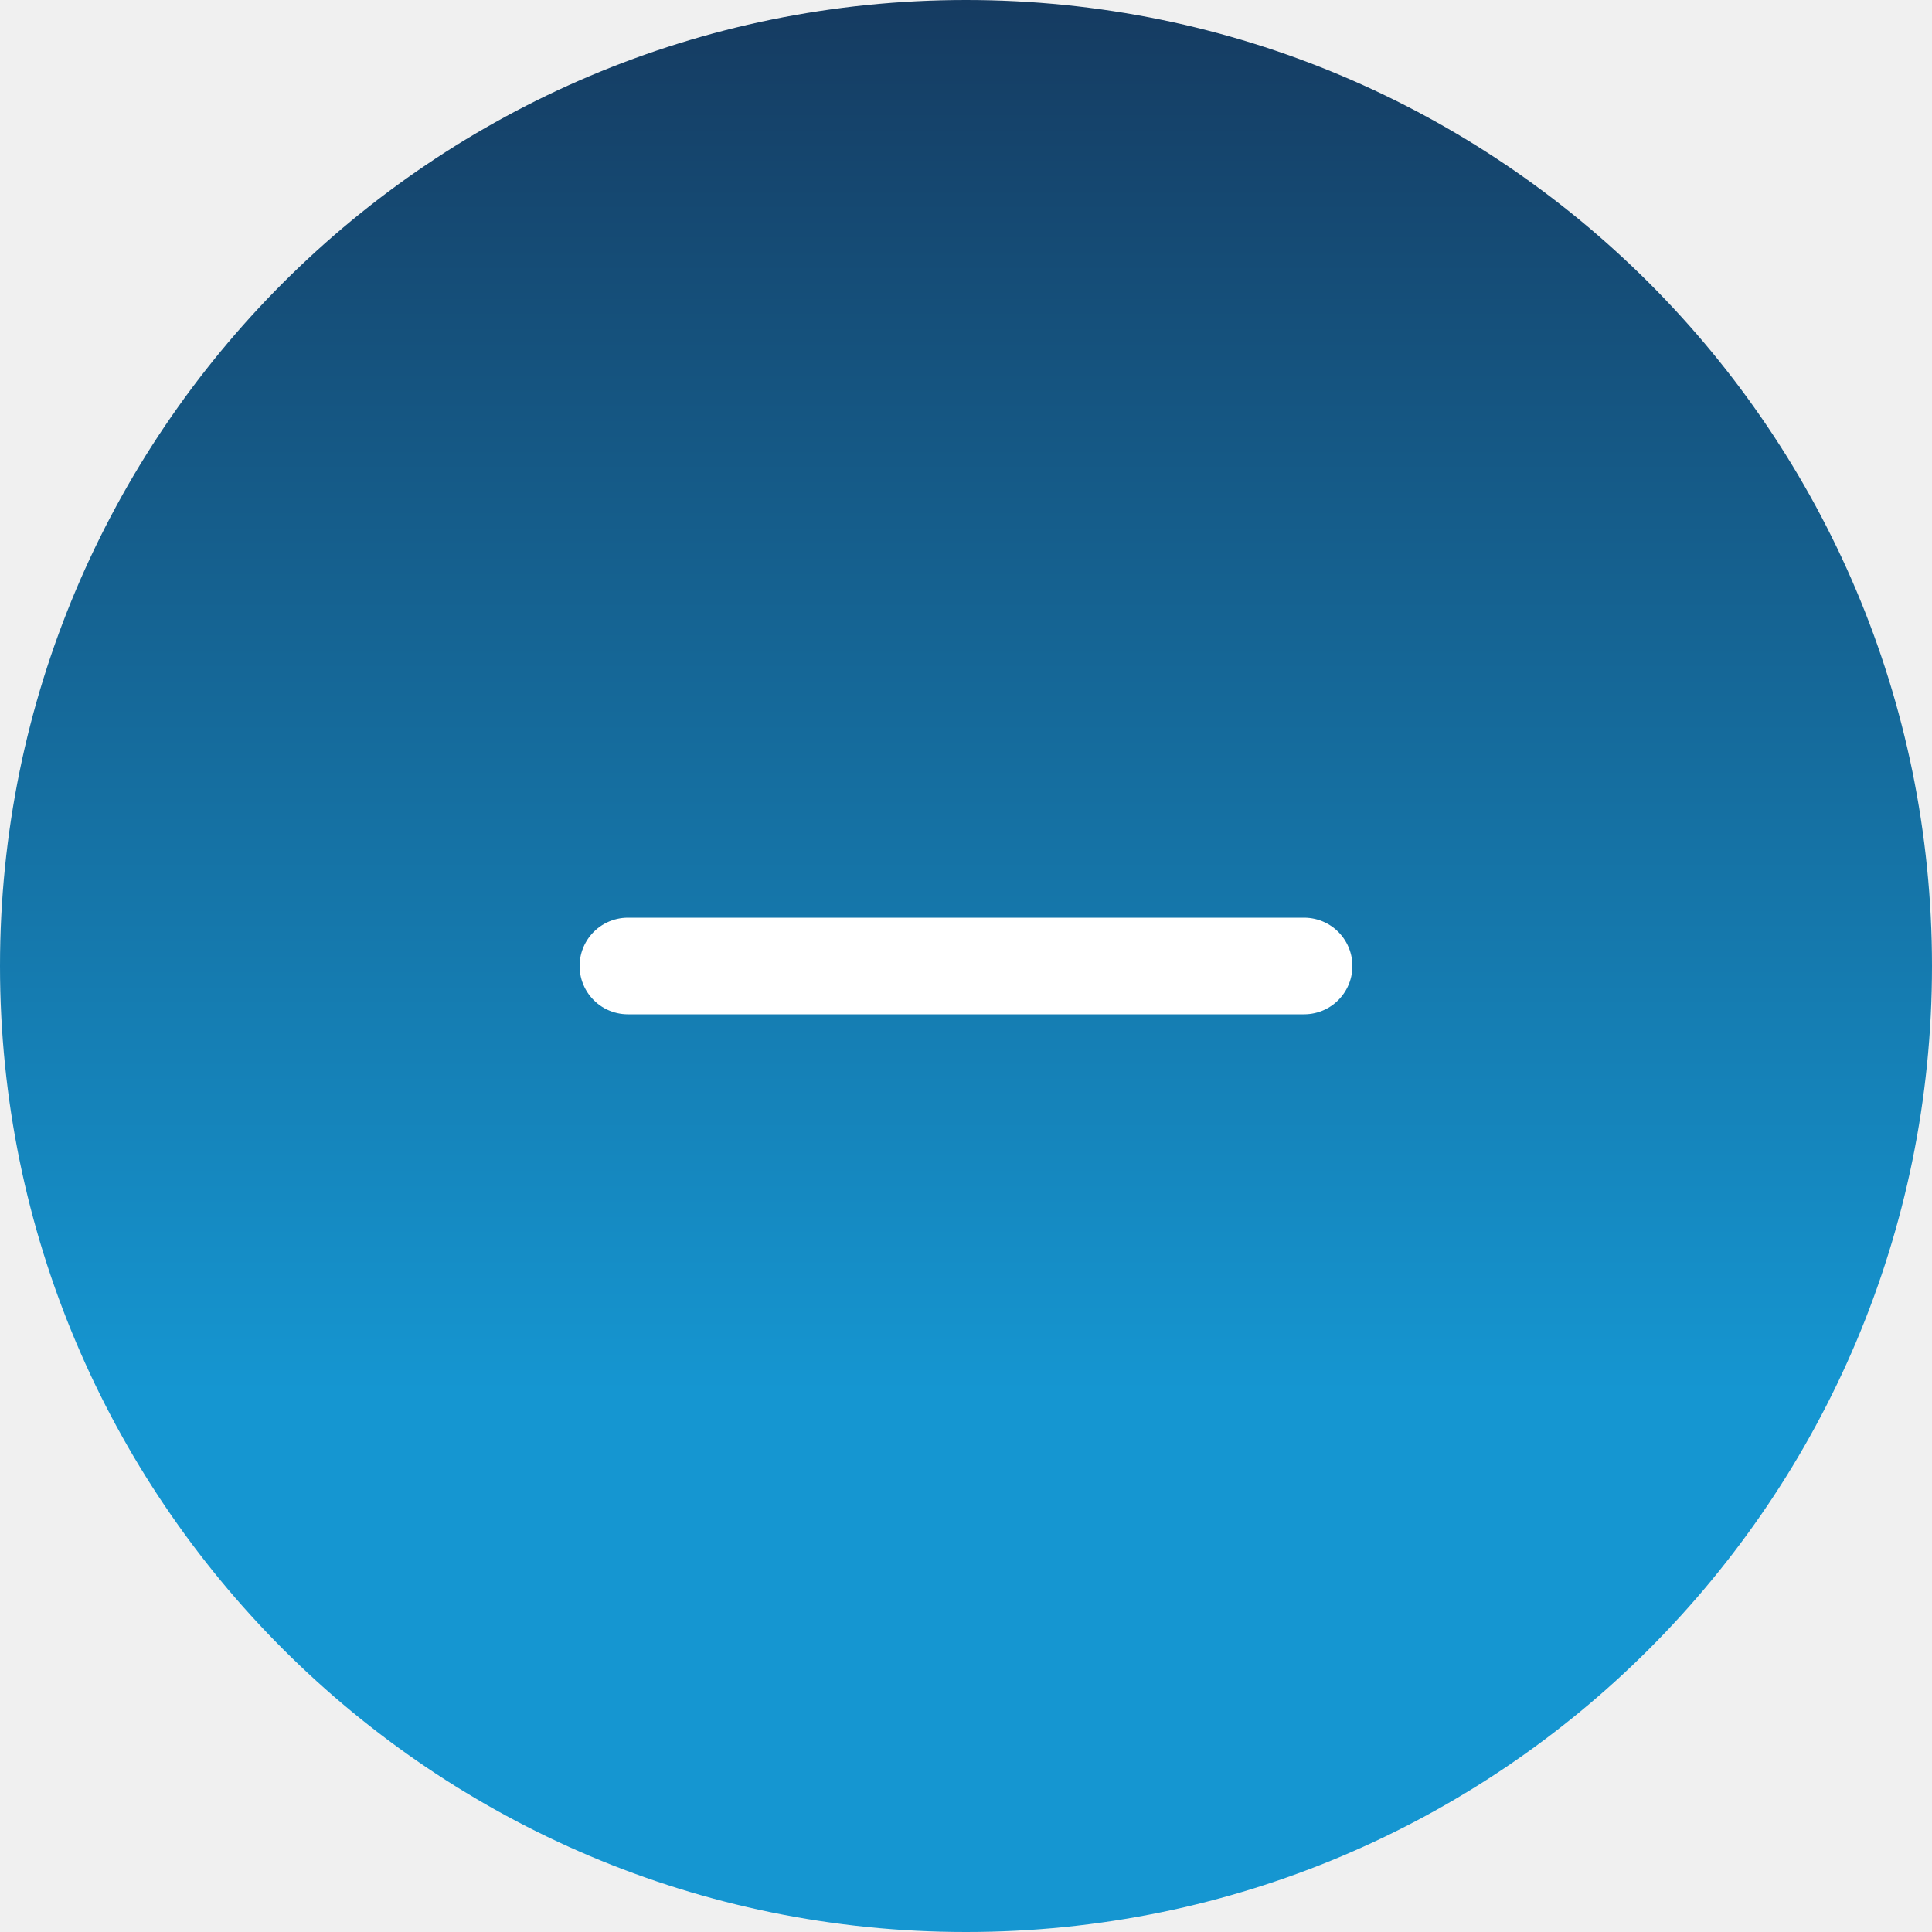
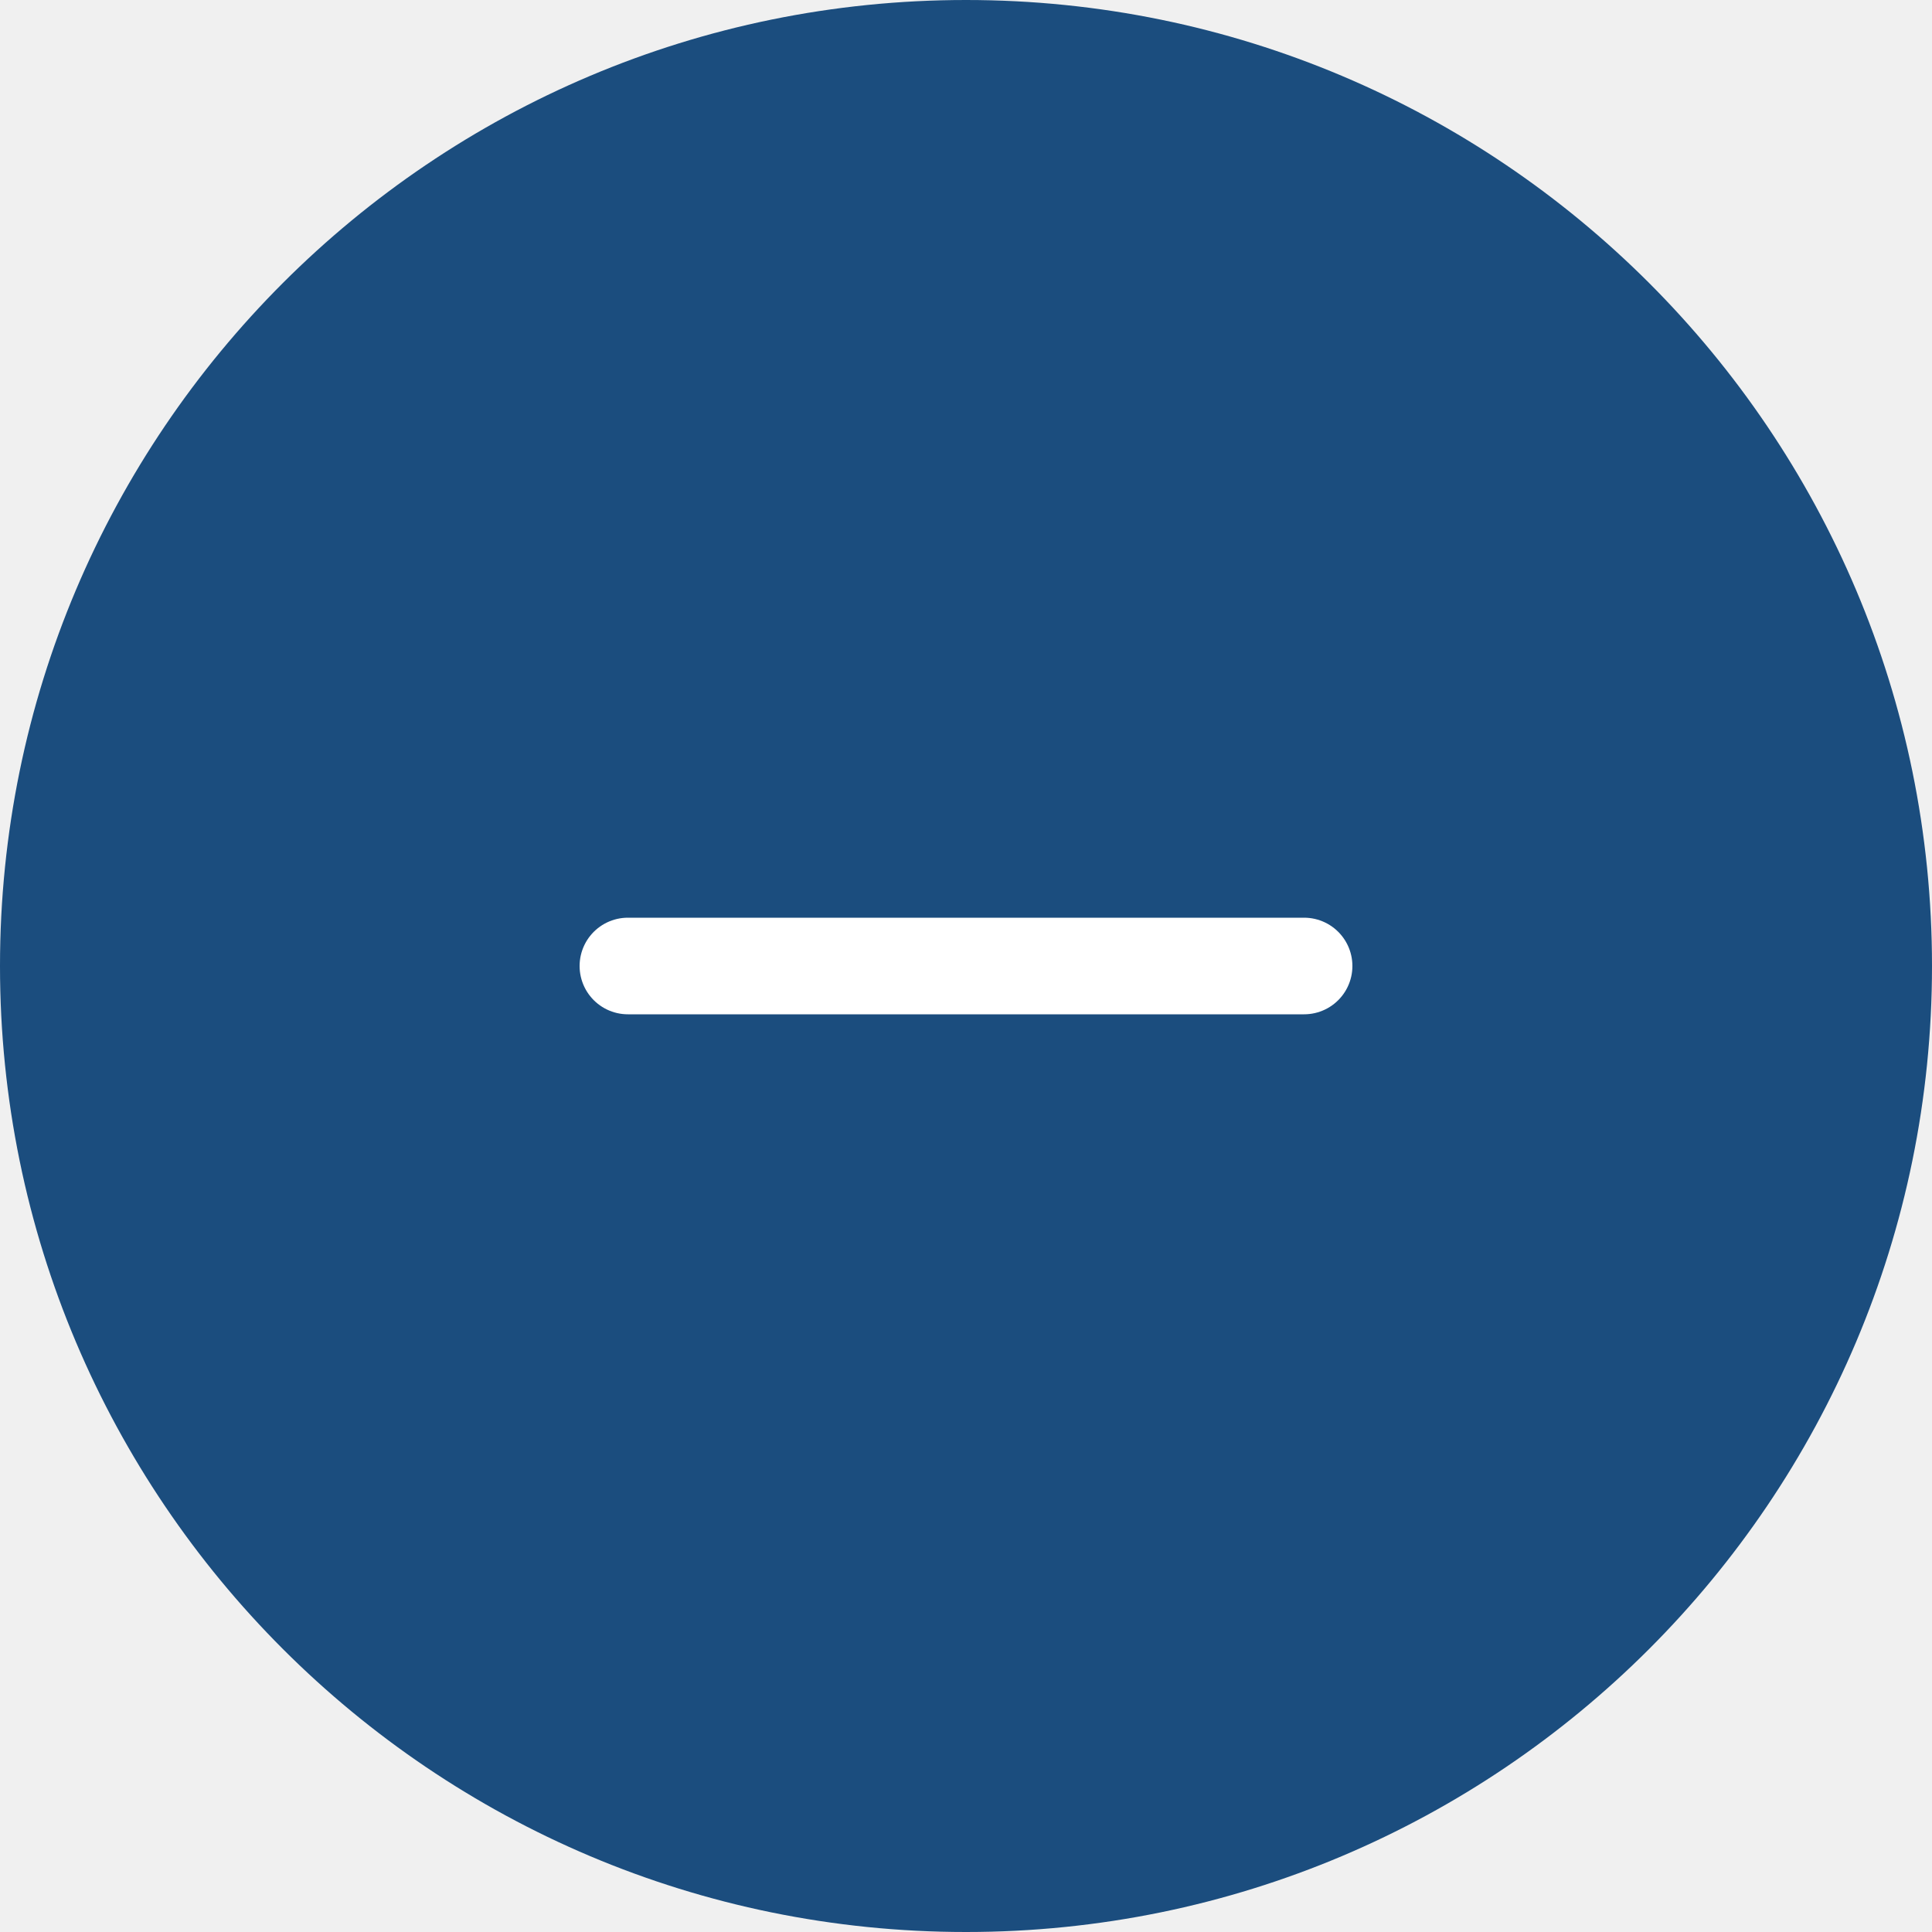
- <svg xmlns="http://www.w3.org/2000/svg" width="40" height="40" fill="none">
-   <rect width="40" height="40" fill="url(#a)" rx="20" />
-   <path stroke="#fff" stroke-linecap="round" stroke-linejoin="round" stroke-width="2" d="M13 20h14" />
-   <defs>
-     <linearGradient id="a" x1="20" x2="20" y1="0" y2="40" gradientUnits="userSpaceOnUse">
-       <stop stop-color="#153B61" />
-       <stop offset=".721" stop-color="#1596D1" />
-     </linearGradient>
-   </defs>
+ <svg xmlns="http://www.w3.org/2000/svg" width="40" height="40" viewBox="0 0 40 40" fill="none">
+   <rect width="40" height="40" rx="20" fill="#1B4D7E" />
+   <path d="M13 20H27" stroke="white" stroke-width="2" stroke-linecap="round" stroke-linejoin="round" />
</svg>
